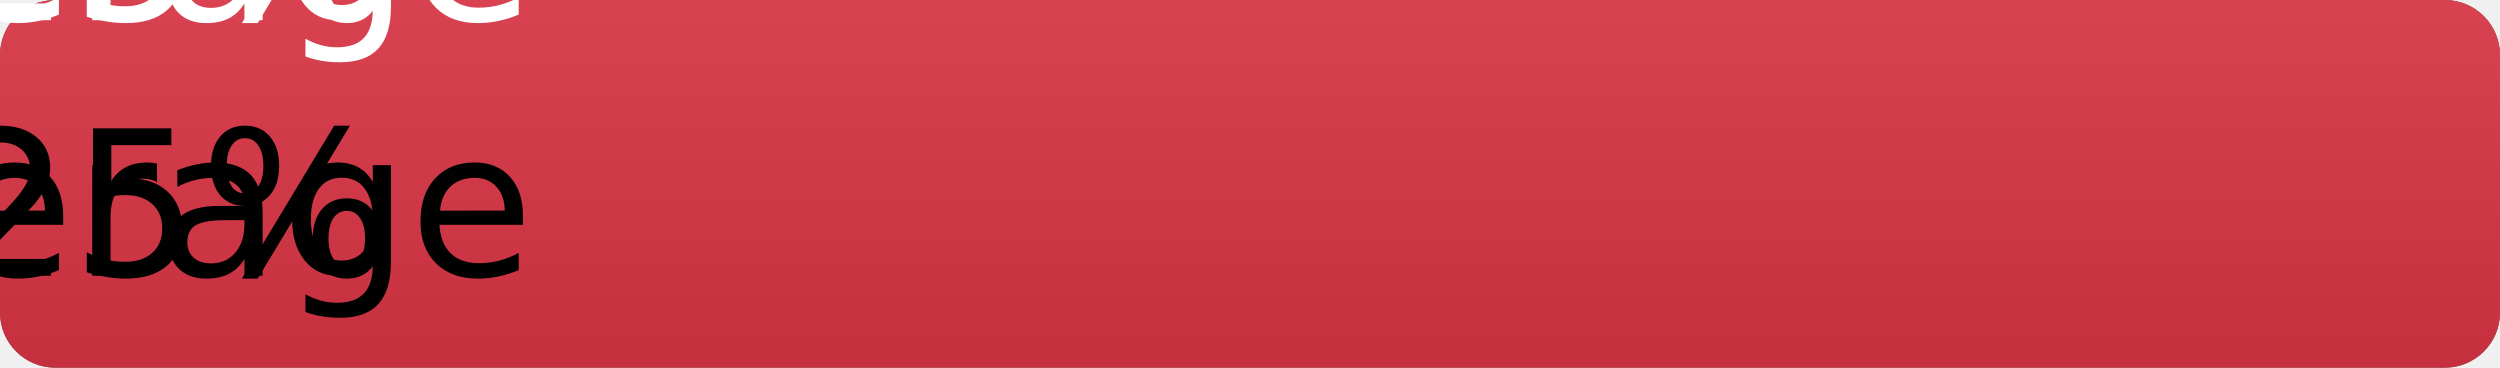
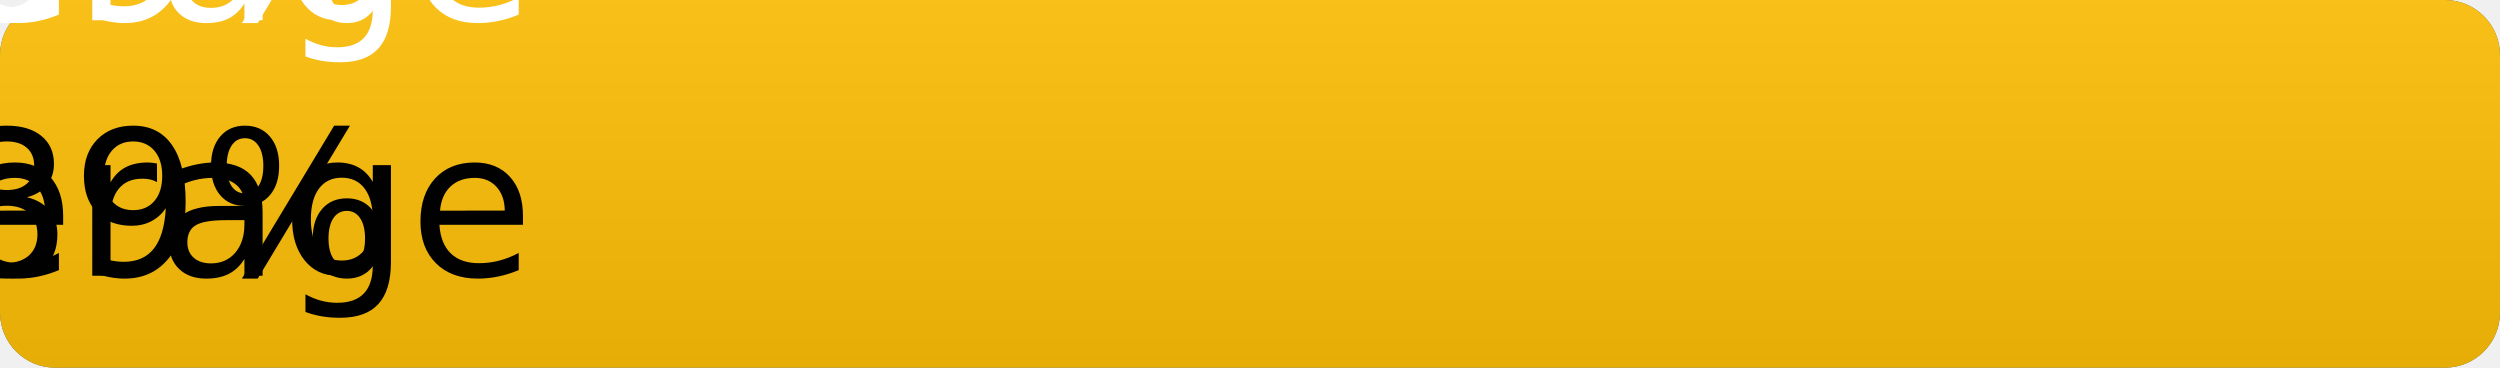
<svg xmlns="http://www.w3.org/2000/svg" width="136" height="20" role="img">
  <linearGradient id="s" x2="0" y2="100%">
    <stop offset="0" stop-color="#bbb" stop-opacity=".1" />
    <stop offset="1" stop-opacity=".1" />
  </linearGradient>
  <clipPath id="r">
    <rect width="136" height="20" rx="3" fill="#fff" />
  </clipPath>
  <g clip-path="url(#r)">
    <rect width="136" height="20" fill="#555" />
-     <rect width="136" height="20" fill="#dc3545" />
+     <rect width="136" height="20" fill="#ffc107" />
    <rect width="136" height="20" fill="url(#s)" />
  </g>
  <g fill="#fff" text-anchor="middle" font-family="Verdana,Geneva,DejaVu Sans,sans-serif" text-rendering="geometricPrecision" font-size="110">
    <text aria-hidden="true" x="35" y="150" fill="#010101" transform="scale(.1)" textLength="50" lengthAdjust="spacing">coverage</text>
    <text x="35" y="11" fill="#fff" transform="scale(.1)" textLength="50" lengthAdjust="spacing">coverage</text>
-     <text aria-hidden="true" x="91" y="150" fill="#010101" transform="scale(.1)" textLength="24">25%</text>
-     <text x="91" y="11" fill="#fff" transform="scale(.1)" textLength="24">25%</text>
+     <text aria-hidden="true" x="91" y="150" fill="#010101" transform="scale(.1)" textLength="24">89%</text>
+     <text x="91" y="11" fill="#fff" transform="scale(.1)" textLength="24">89%</text>
  </g>
</svg>
